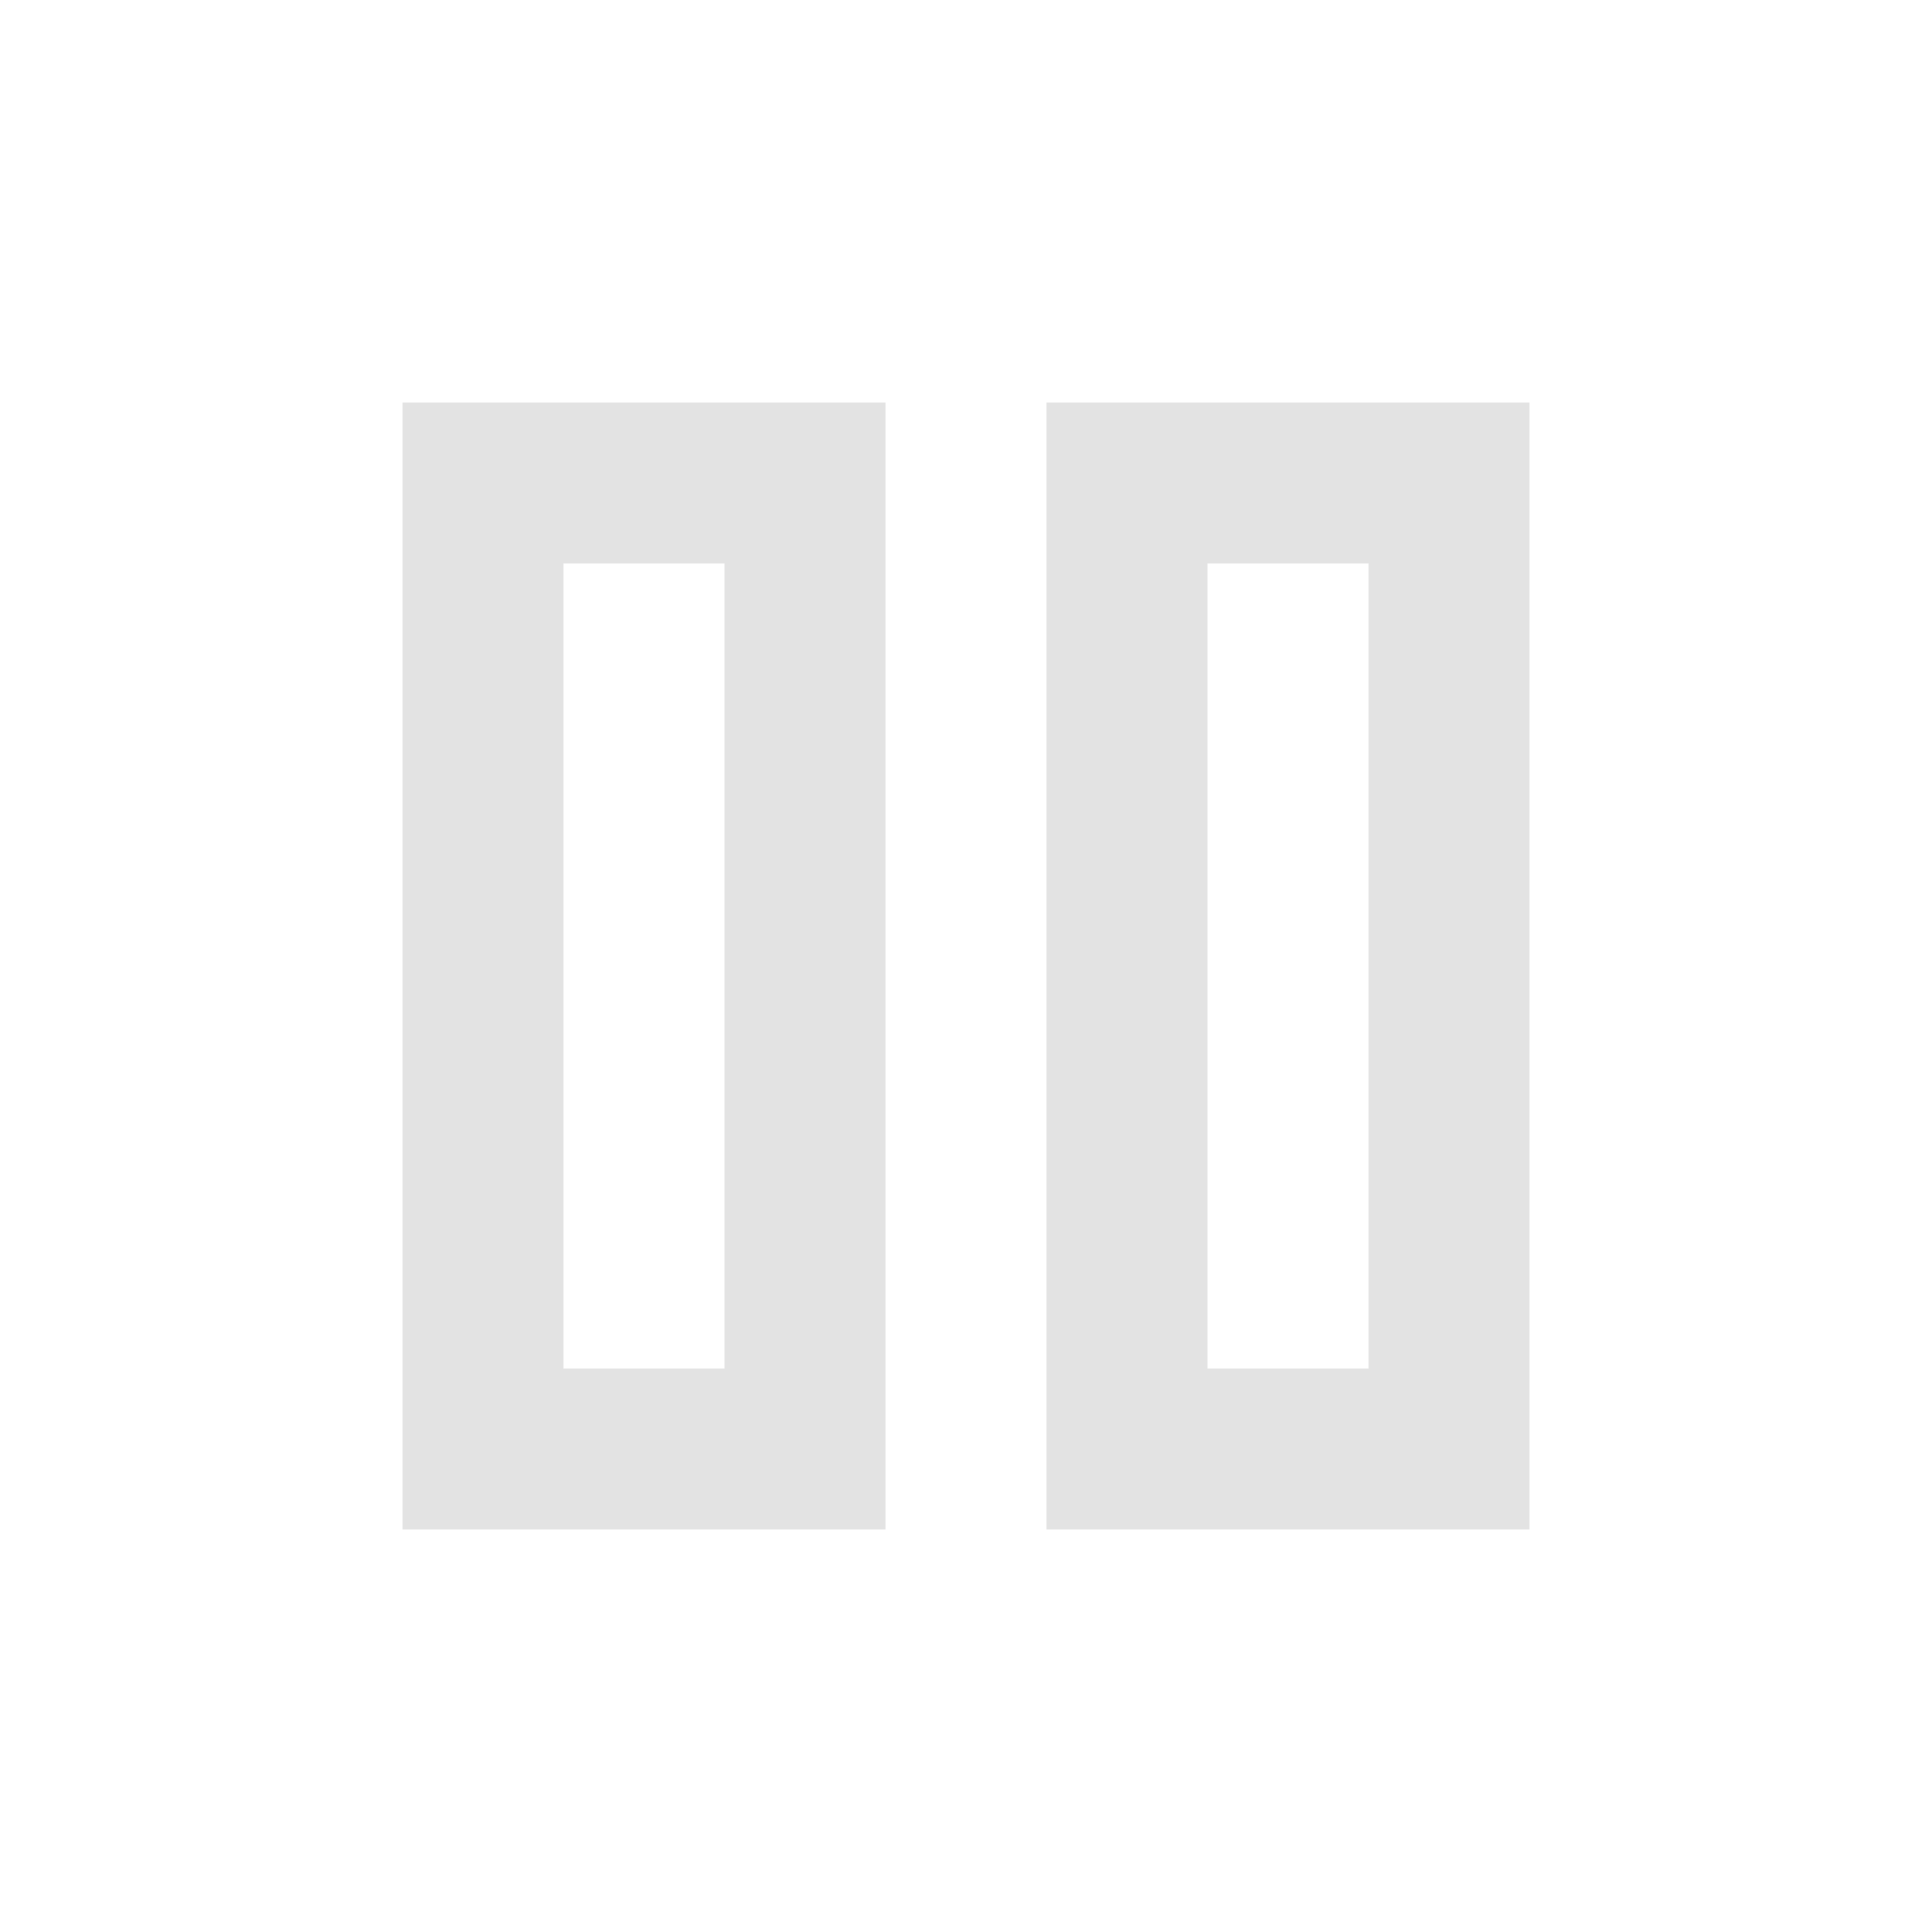
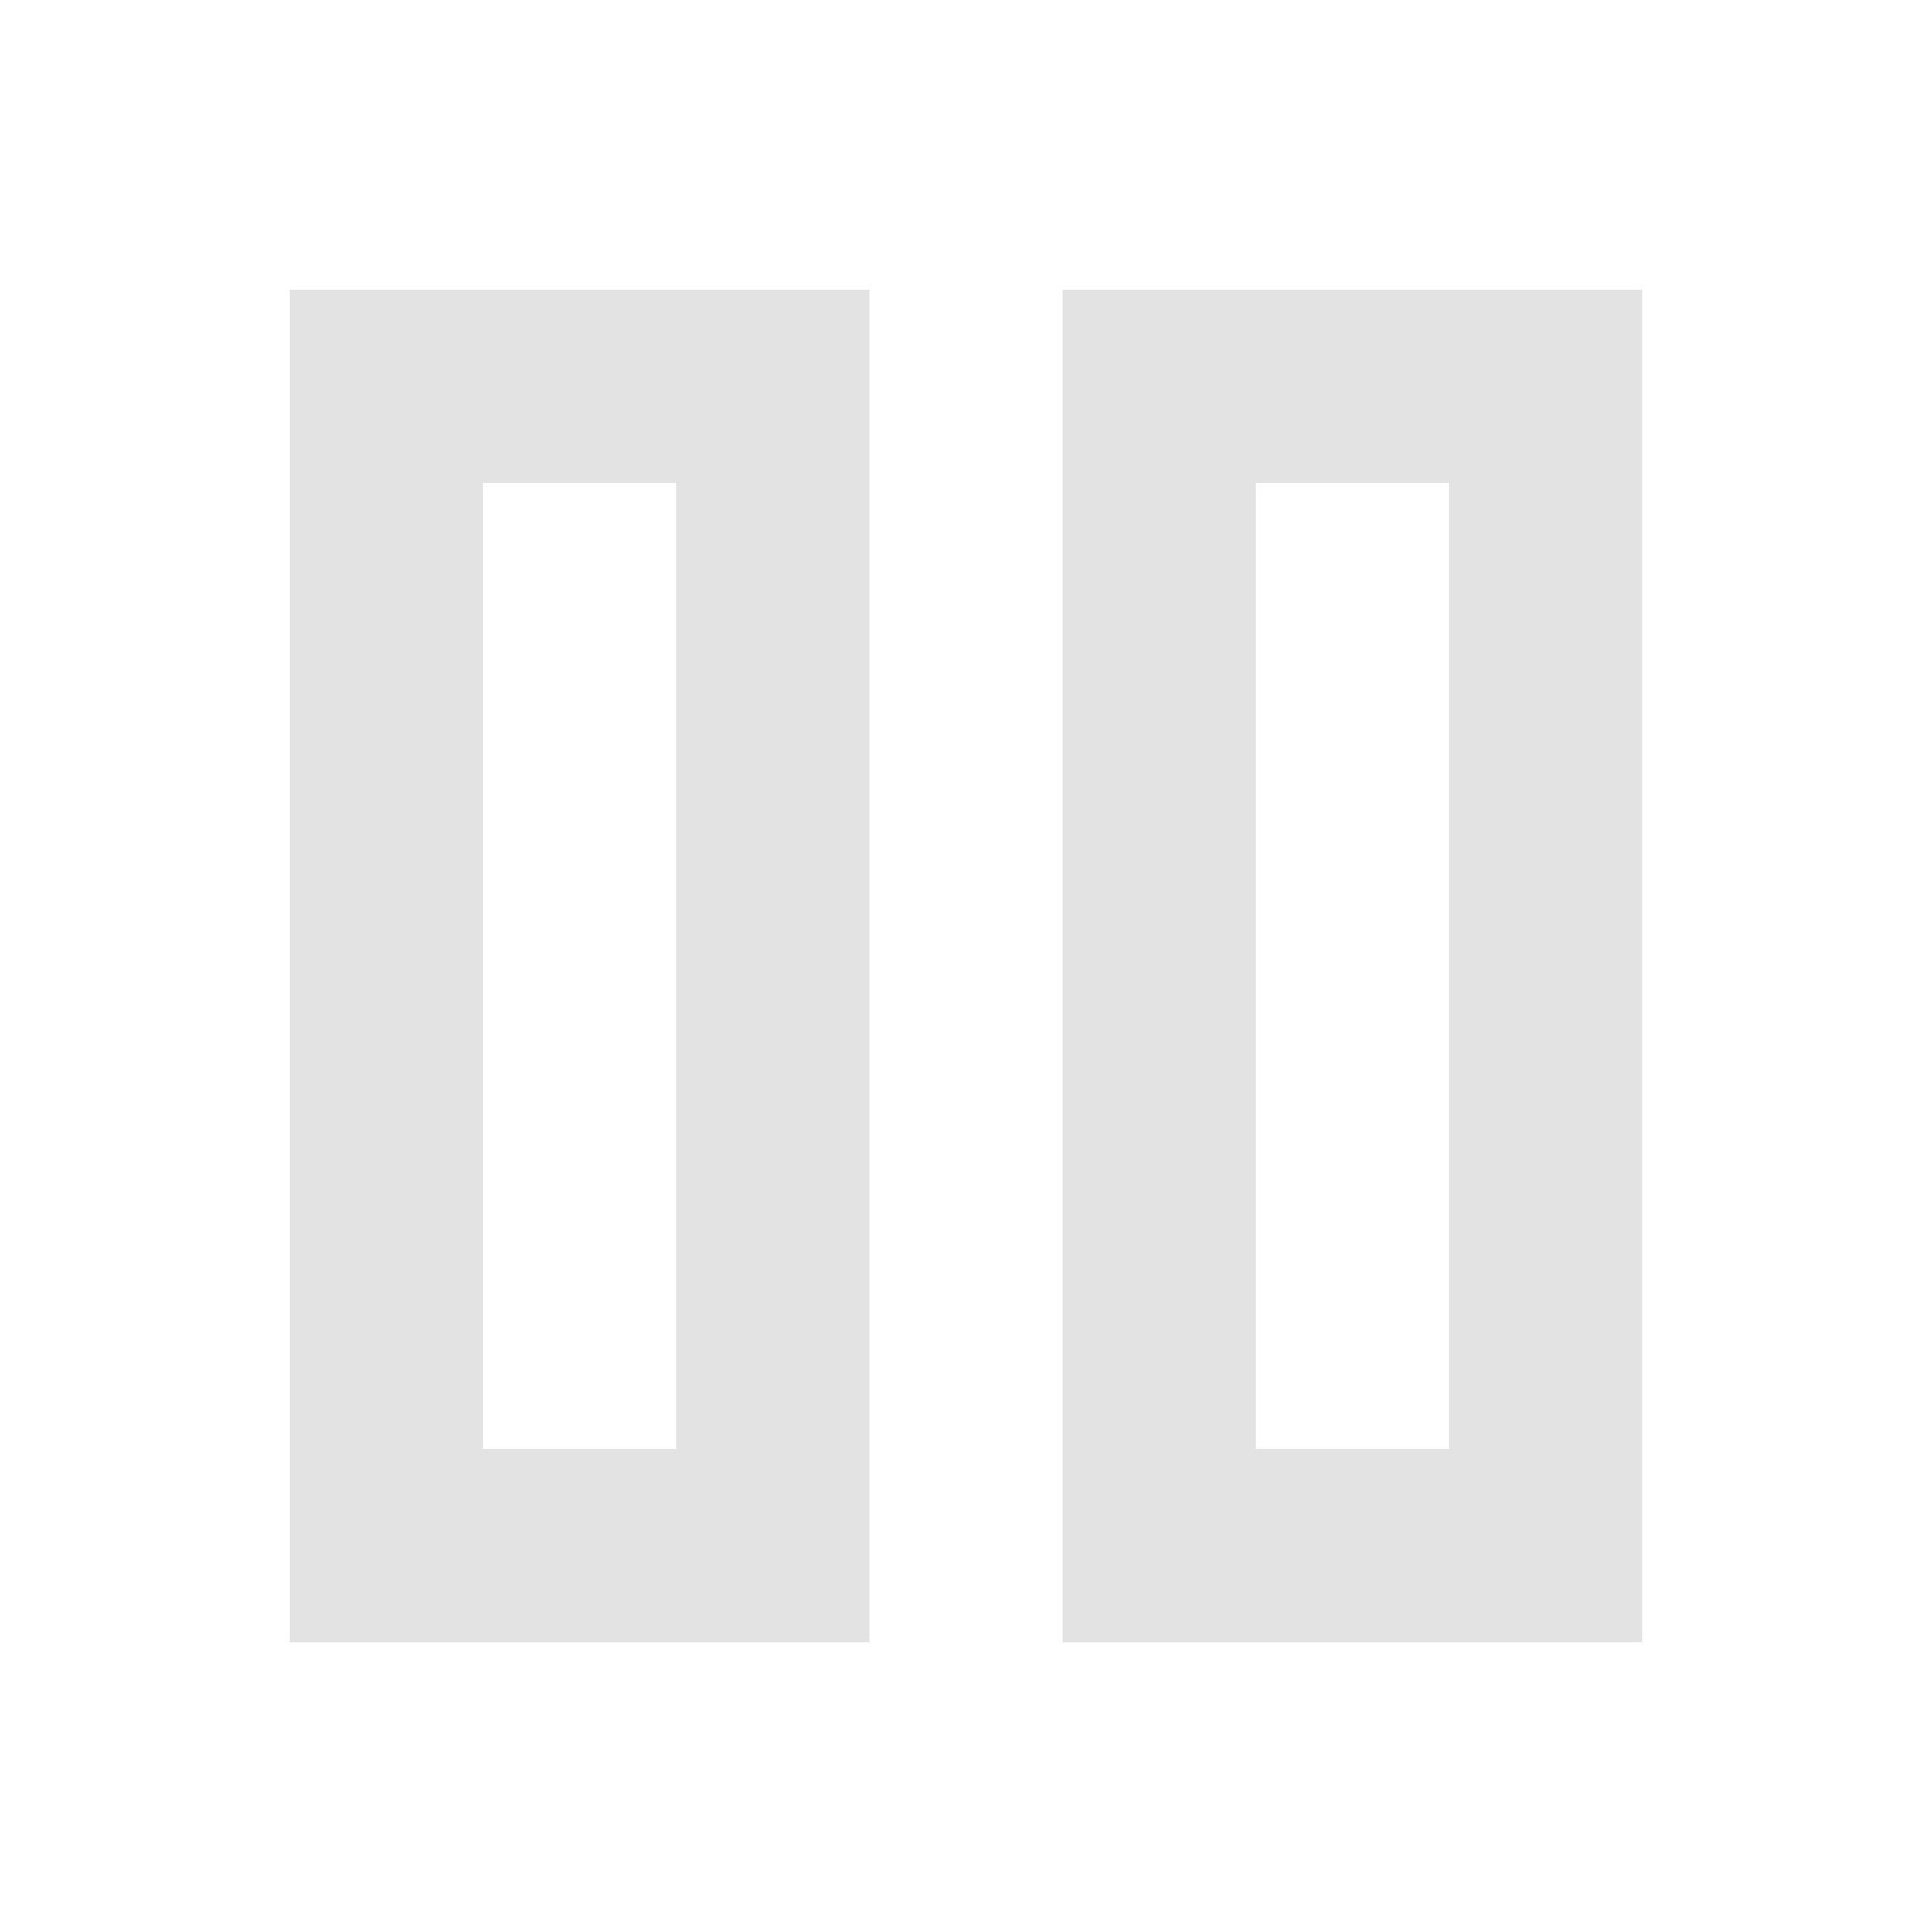
- <svg xmlns="http://www.w3.org/2000/svg" height="24px" viewBox="0 -960 960 960" width="24px" fill="#e3e3e3">
-   <path d="M520-200v-560h240v560H520Zm-320 0v-560h240v560H200Zm400-80h80v-400h-80v400Zm-320 0h80v-400h-80v400Zm0-400v400-400Zm320 0v400-400Z" />
+ <svg xmlns="http://www.w3.org/2000/svg" version="1.1" viewBox="0 0 100 100">
+   <defs>
+     <style>
+       .cls-1 {
+         fill: #e3e3e3;
+       }
+     </style>
+   </defs>
+   <g>
+     <g id="_レイヤー_1" data-name="レイヤー_1">
+       <g id="_レイヤー_1-2" data-name="_レイヤー_1">
+         <path class="cls-1" d="M55,85V15h30v70h-30ZM15,85V15h30v70H15ZM65,75h10V25h-10v50ZM25,75h10V25h-10v50ZM25,25v50V25ZM65,25v50V25Z" />
+       </g>
+     </g>
+   </g>
</svg>
